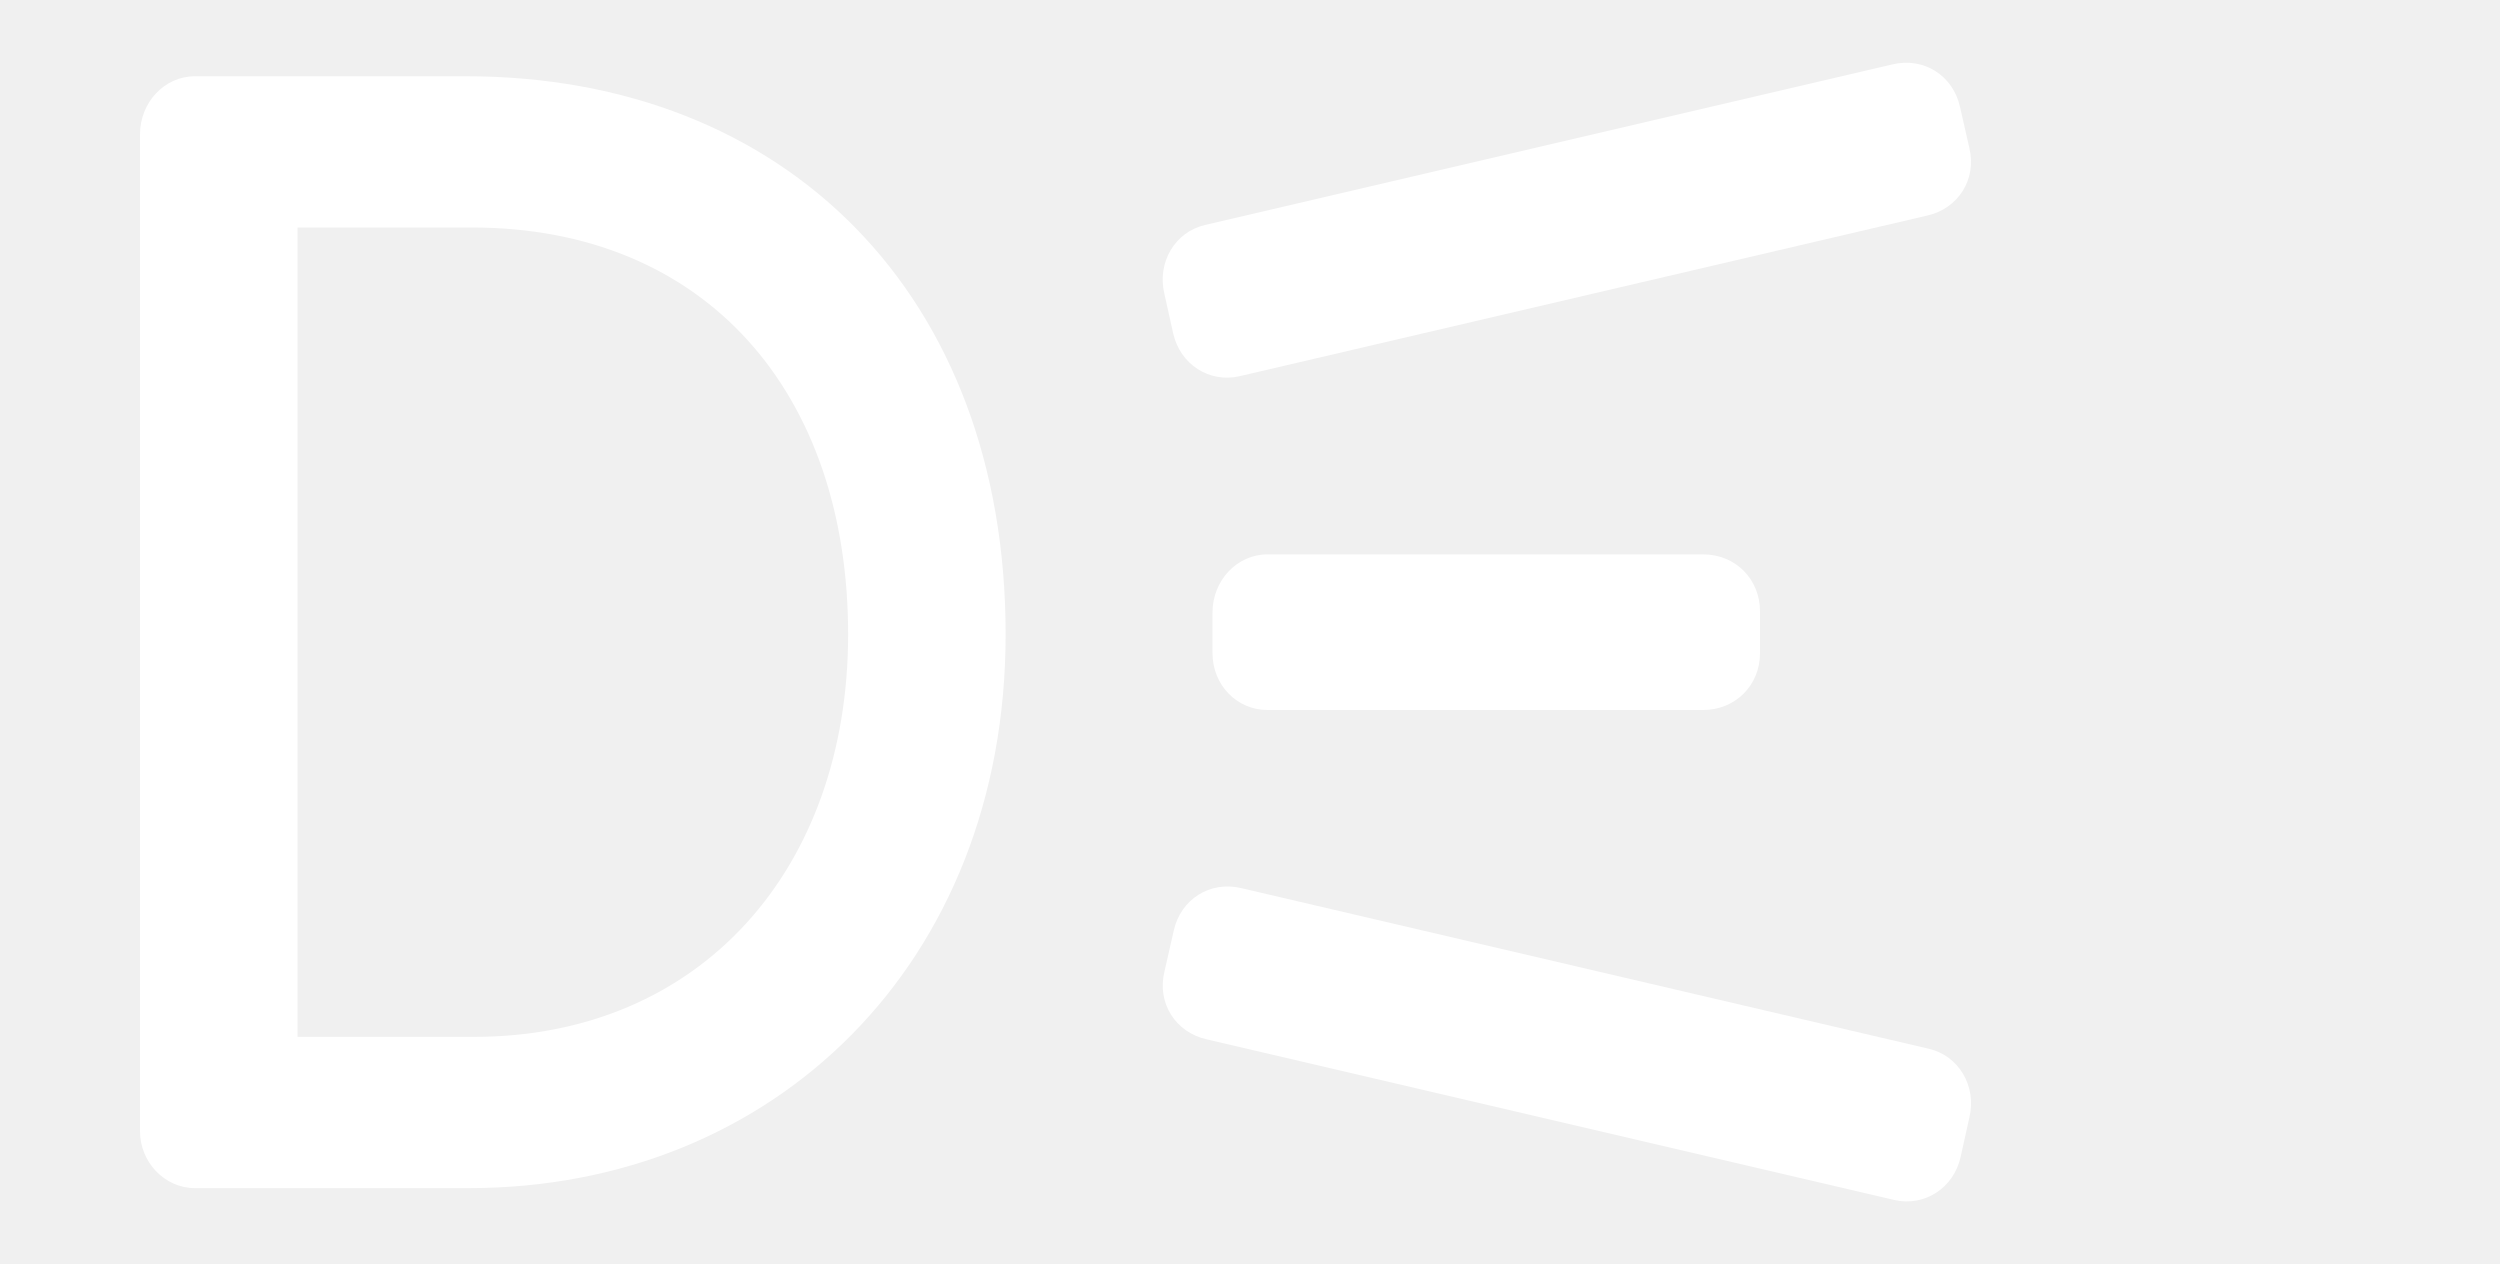
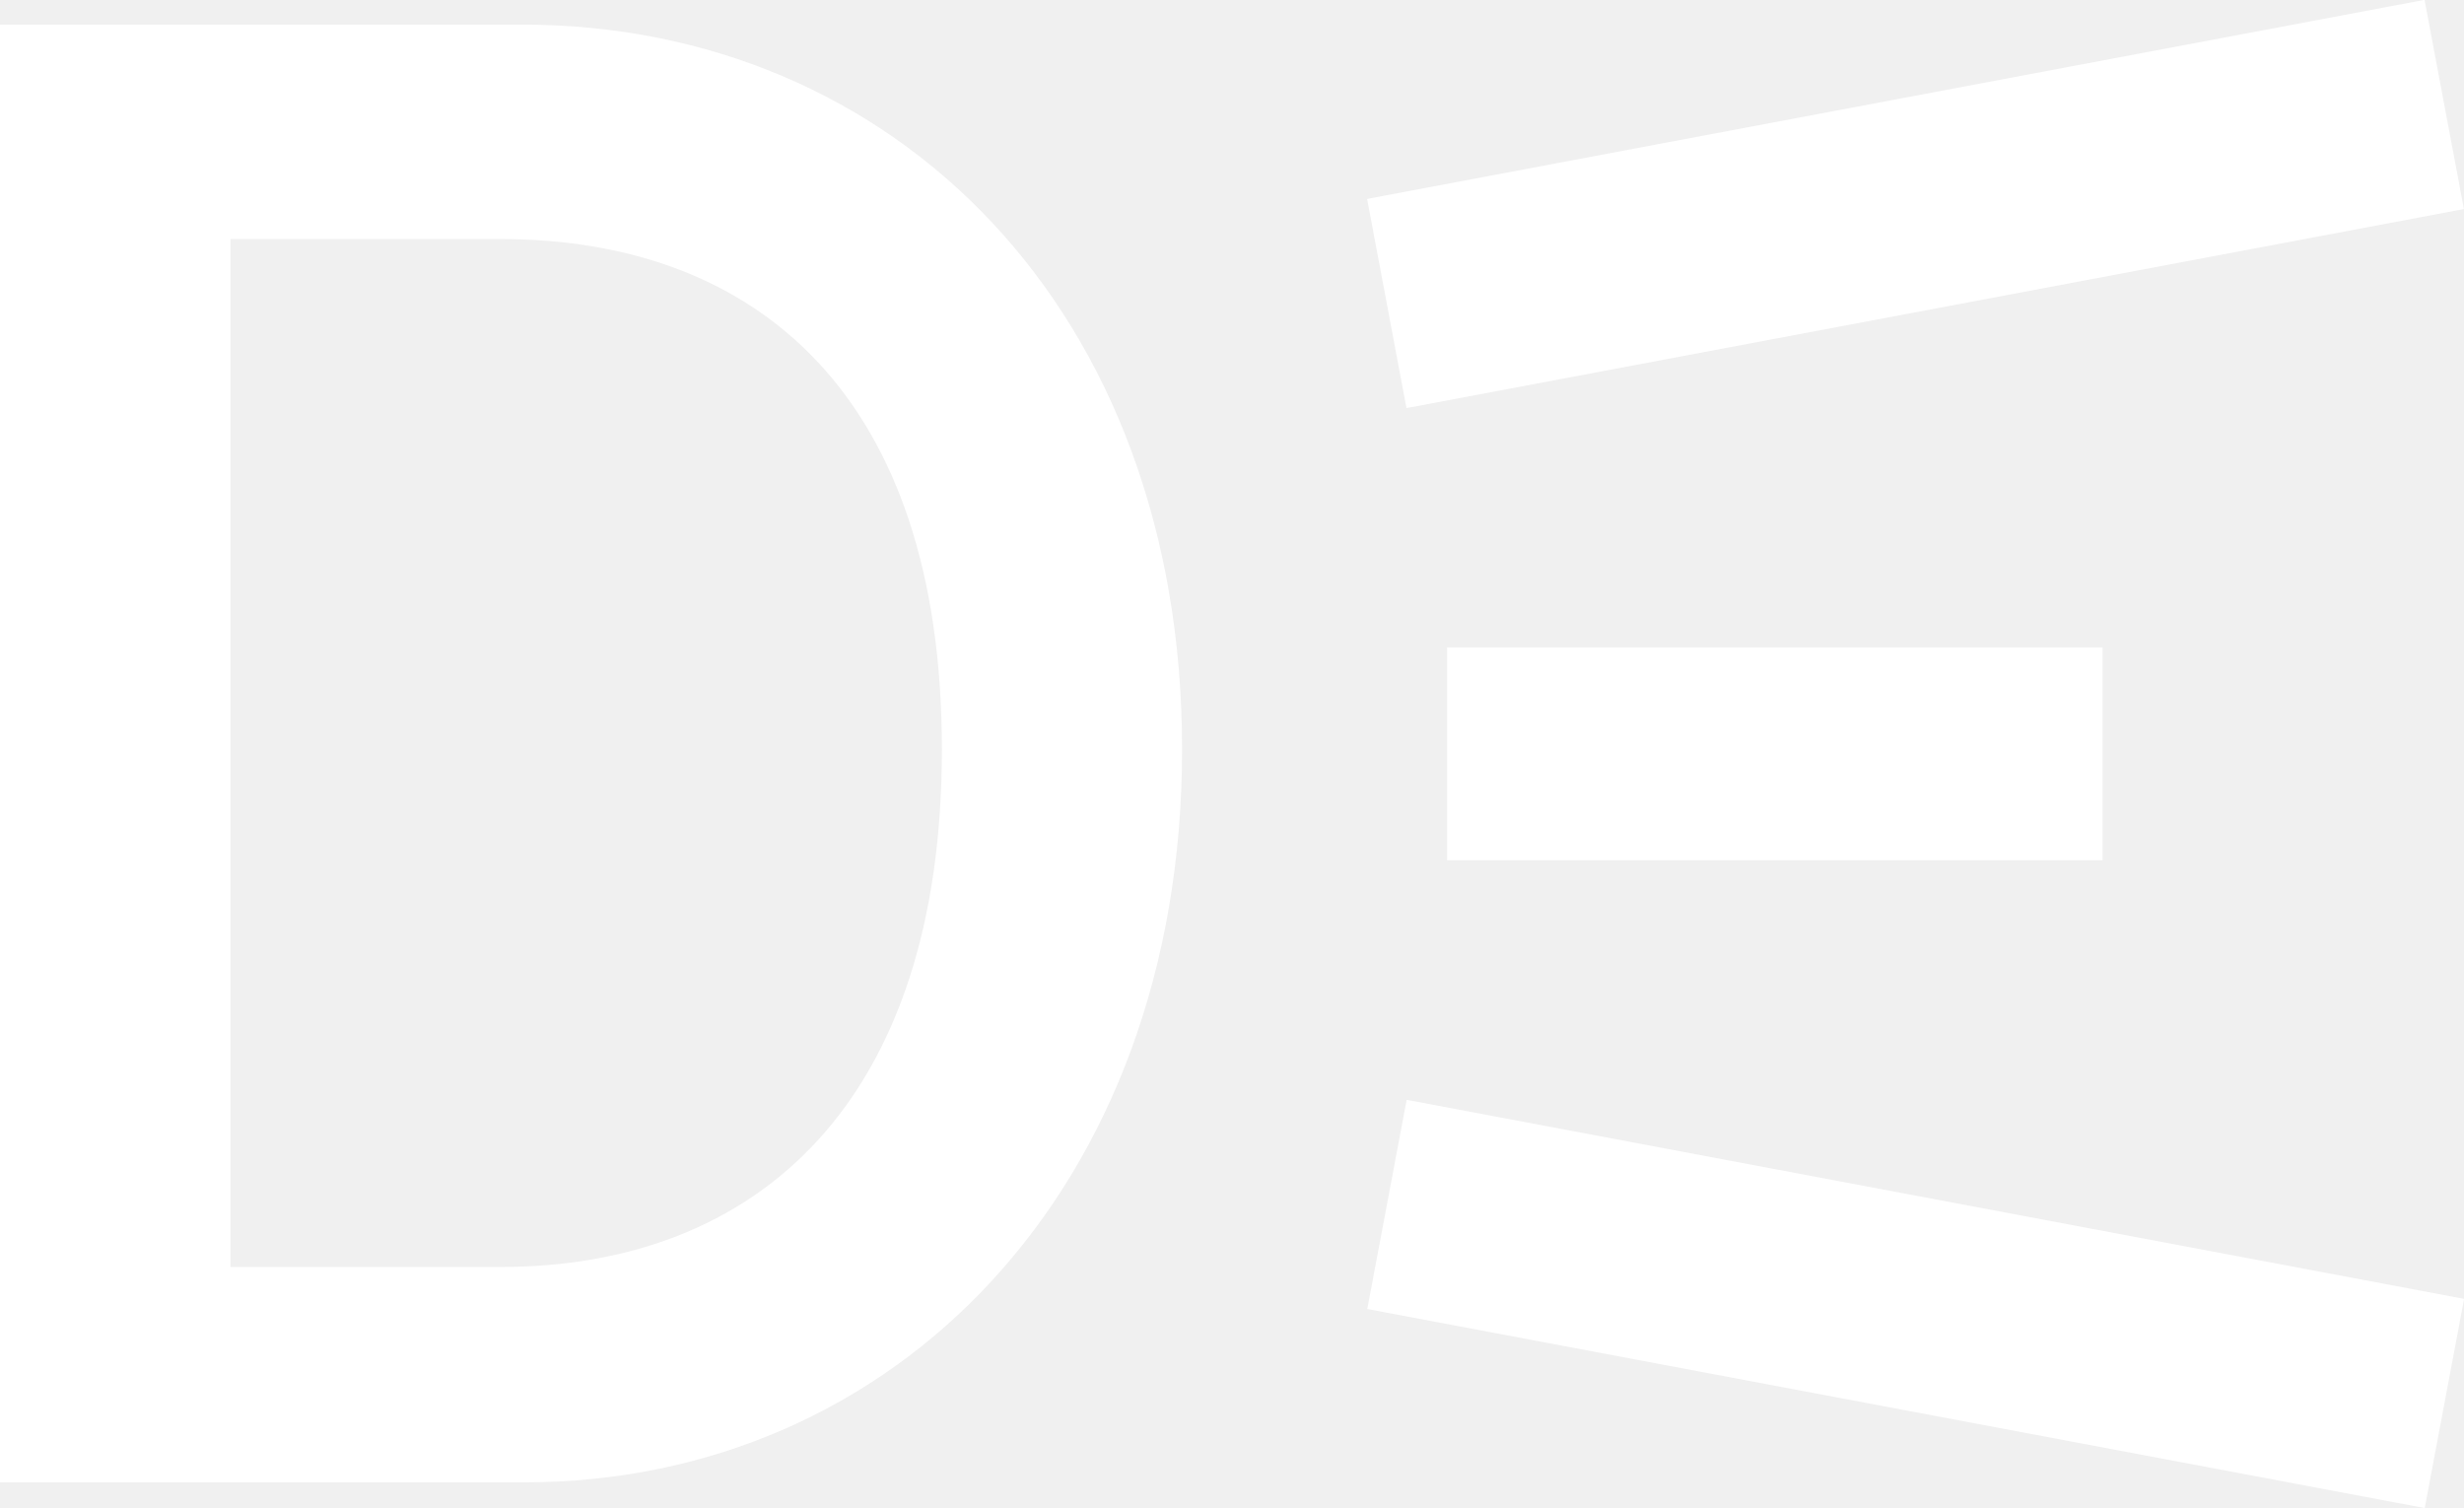
- <svg xmlns="http://www.w3.org/2000/svg" version="1.1" id="Layer_1" x="0px" y="0px" viewBox="0 0 400 202.2" style="enable-background:new 0 0 1339.3 202.2;" xml:space="preserve">
+ <svg xmlns="http://www.w3.org/2000/svg" id="Layer_1" data-name="Layer 1" viewBox="0 0 107.1 65.54">
  <style type="text/css">
	.st0{fill:#fff;}
</style>
-   <g>
-     <path class="st0" d="M74.5,12.2H31.2c-4.9,0-8.8,4.2-8.8,9.3V181c0,4.9,3.9,9.1,8.8,9.1H75c48.9,0,85.9-36,85.9-88.6   C160.9,47.4,125.9,12.2,74.5,12.2z M75.8,165.9H47.6V36.4h27.9c37.4,0,60.2,26.4,60.2,65.1C135.7,138.9,112.2,165.9,75.8,165.9z" />
-     <path class="st0" d="M202.8,88.7c-4.9,0-8.8,4.2-8.8,9.3v6.5c0,5.1,3.9,9.1,8.8,9.1h69.7c5.1,0,9.1-3.9,9.1-9.1v-6.7   c0-5.1-3.9-9.1-9.1-9.1H202.8z" />
-     <g>
-       <path class="st0" d="M192.8,36c-4.8,1.1-7.7,6-6.5,11l1.4,6.3c1.1,5,5.8,8,10.6,6.9l110-25.7c5-1.1,8-5.8,6.8-10.8l-1.5-6.6    c-1.1-5-5.8-8-10.8-6.8L192.8,36z" />
-       <path class="st0" d="M308.6,167.8c4.8,1.1,7.7,6,6.5,11l-1.4,6.3c-1.1,5-5.8,8-10.6,6.9l-110-25.7c-5-1.1-8-5.8-6.8-10.8l1.5-6.6    c1.1-5,5.8-8,10.8-6.8L308.6,167.8z" />
-     </g>
-   </g>
+   <path class="st0" d="M24.06,25h22.7C62.94,25,75.44,37.4,75.44,56.5s-12.5,31.86-28.6,31.86H24.06ZM45.81,79C57,79,65,71.83,65,56.5S57,34.32,45.81,34.32H34.08V79Z" transform="translate(-24.06 -23.93)" />
+   <rect class="st0" x="62.9" y="28.14" width="28.49" height="9.25" />
+   <rect class="st0" x="83.94" y="28.17" width="46.77" height="9.25" transform="translate(-28.28 -3.51) rotate(-10.66)" />
+   <rect class="st0" x="102.7" y="57.21" width="9.25" height="46.77" transform="translate(-15.79 147.24) rotate(-79.34)" />
</svg>
